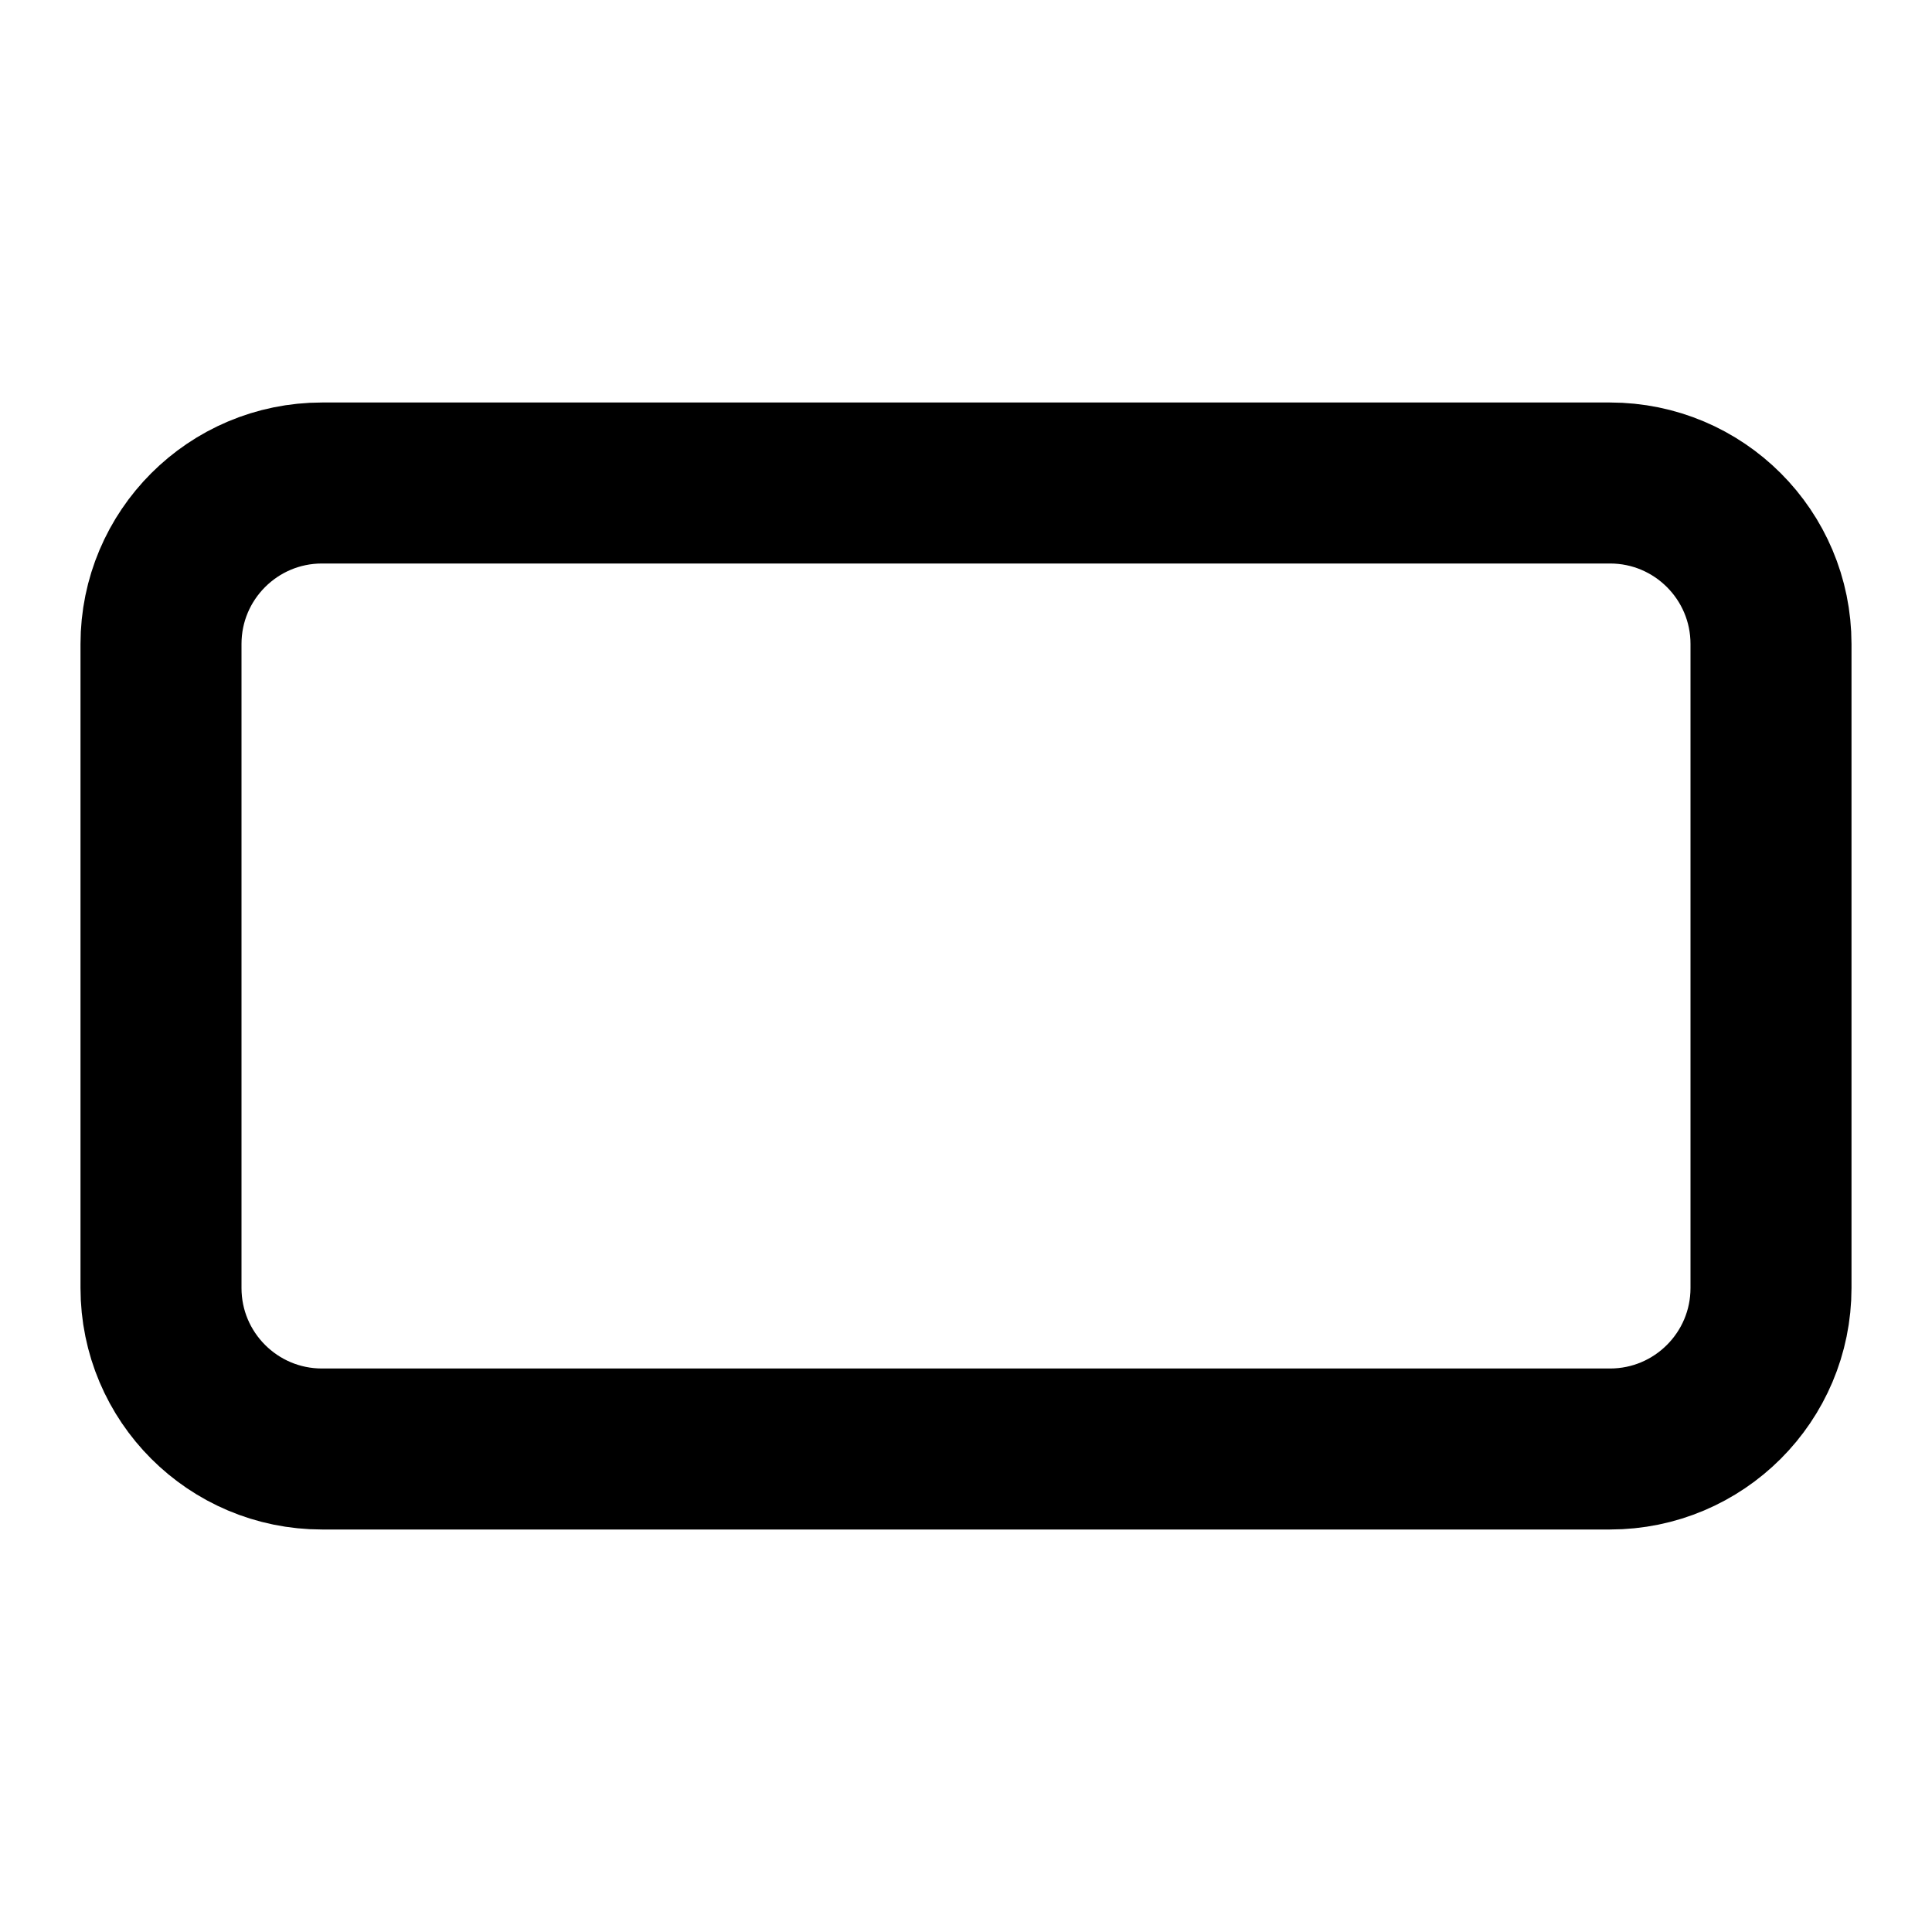
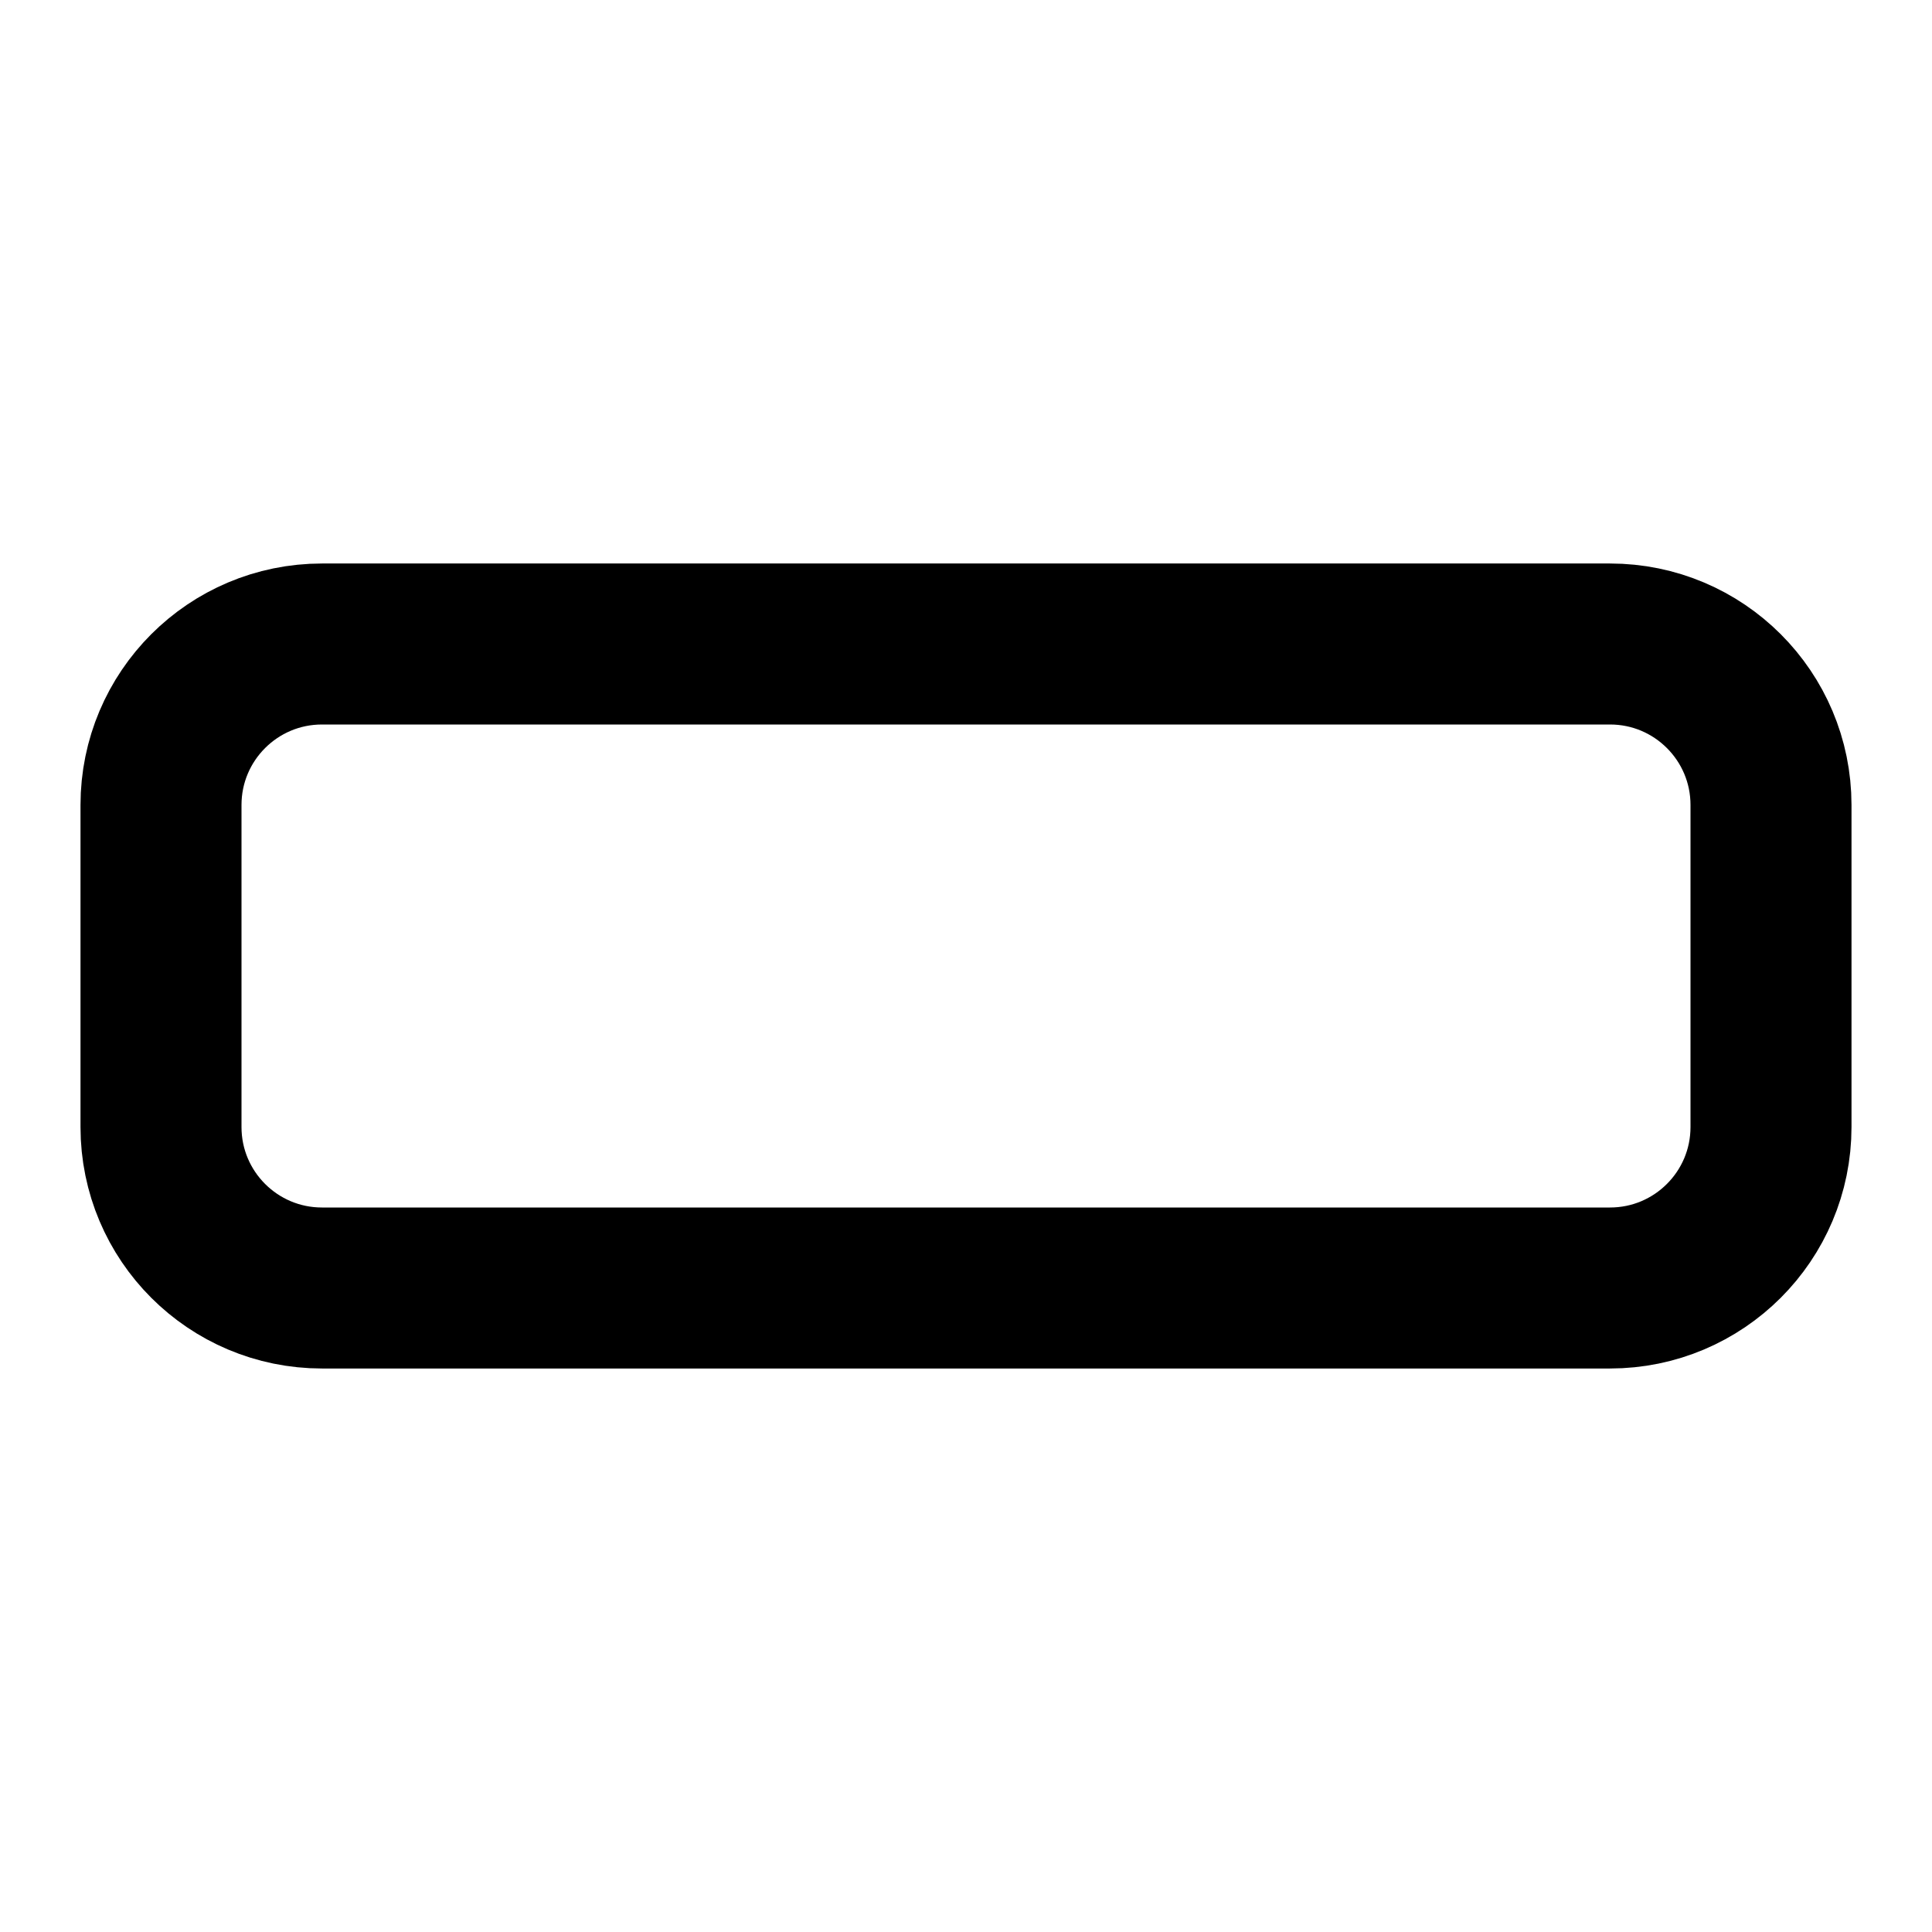
- <svg xmlns="http://www.w3.org/2000/svg" width="24" height="24" viewBox="0 0 24 24" fill="none" stroke="currentColor" stroke-width="2" stroke-linecap="round" stroke-linejoin="round" class="lucide lucide-rectangle-horizontal" aria-hidden="true">
-   <rect width="20" height="12" x="2" y="6" rx="2" />
+ <svg xmlns="http://www.w3.org/2000/svg" width="24" height="24" viewBox="0 0 24 24" fill="none" stroke="currentColor" stroke-width="2" stroke-linecap="round" stroke-linejoin="round" class="lucide lucide-rectangle-horizontal" aria-hidden="true" version="1.1" id="svg1">
+   <defs id="defs1" />
+   <rect width="20" height="8" x="2" y="8" rx="2" id="rect1" />
</svg>
